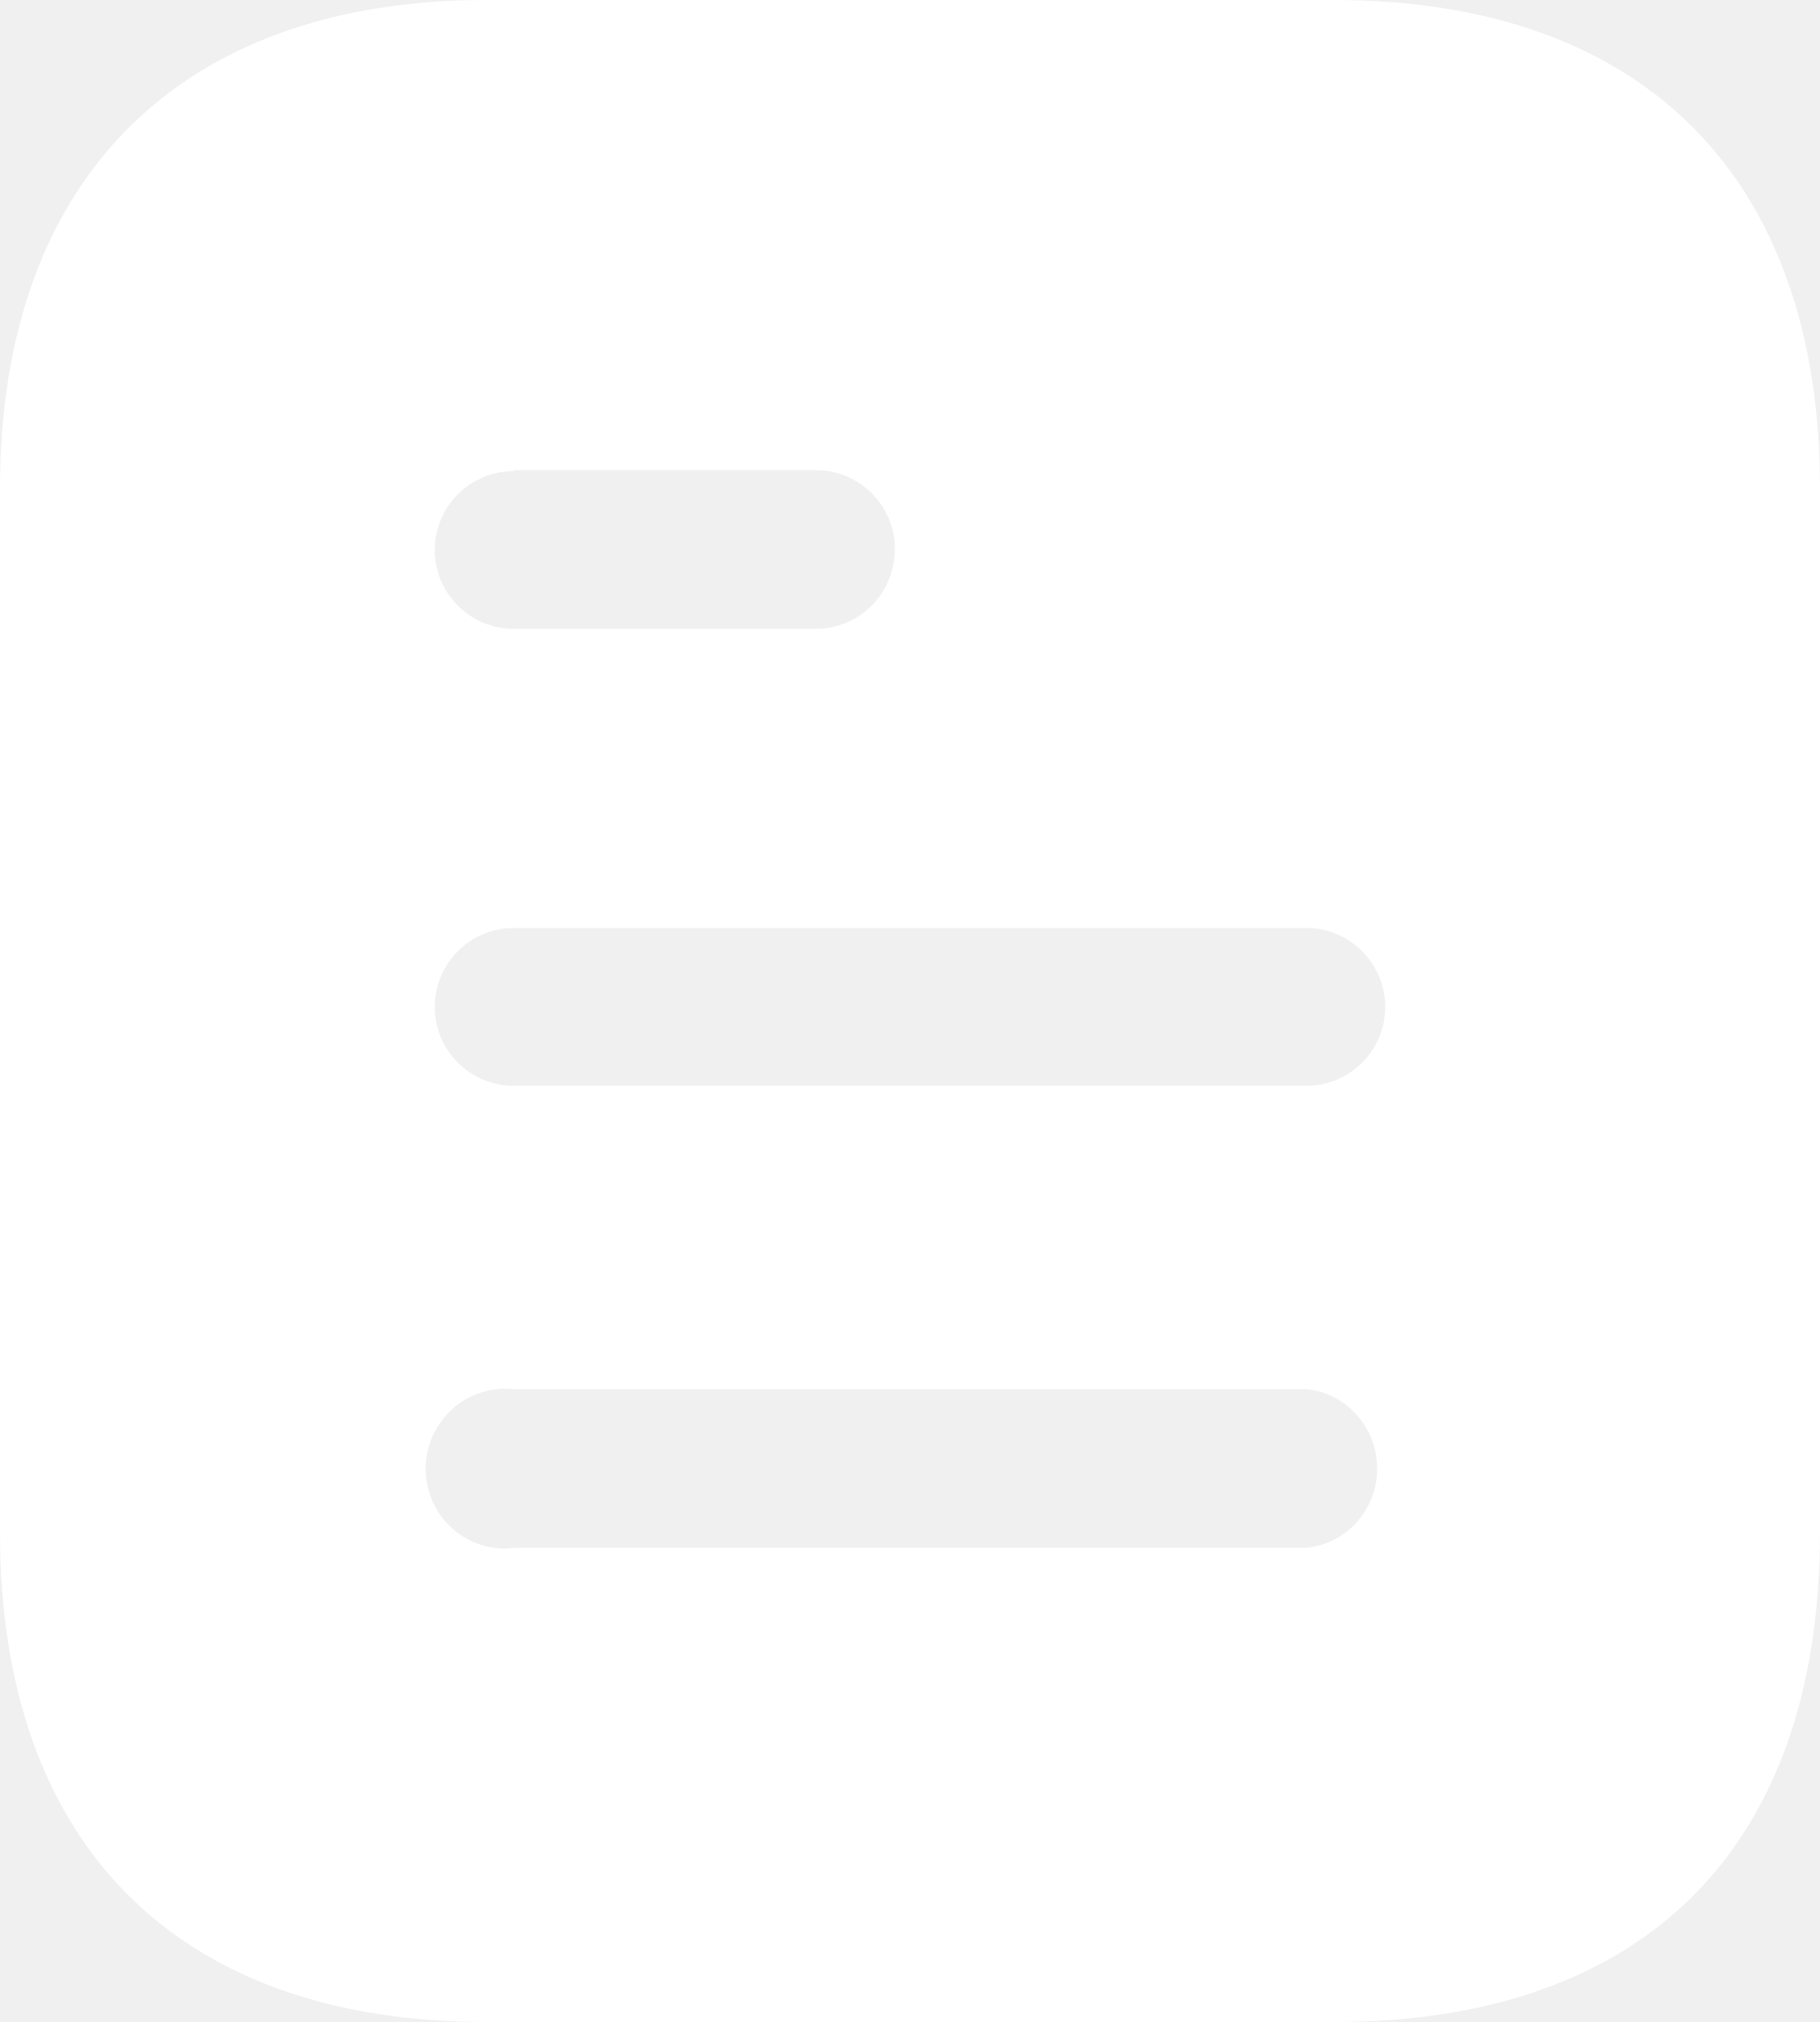
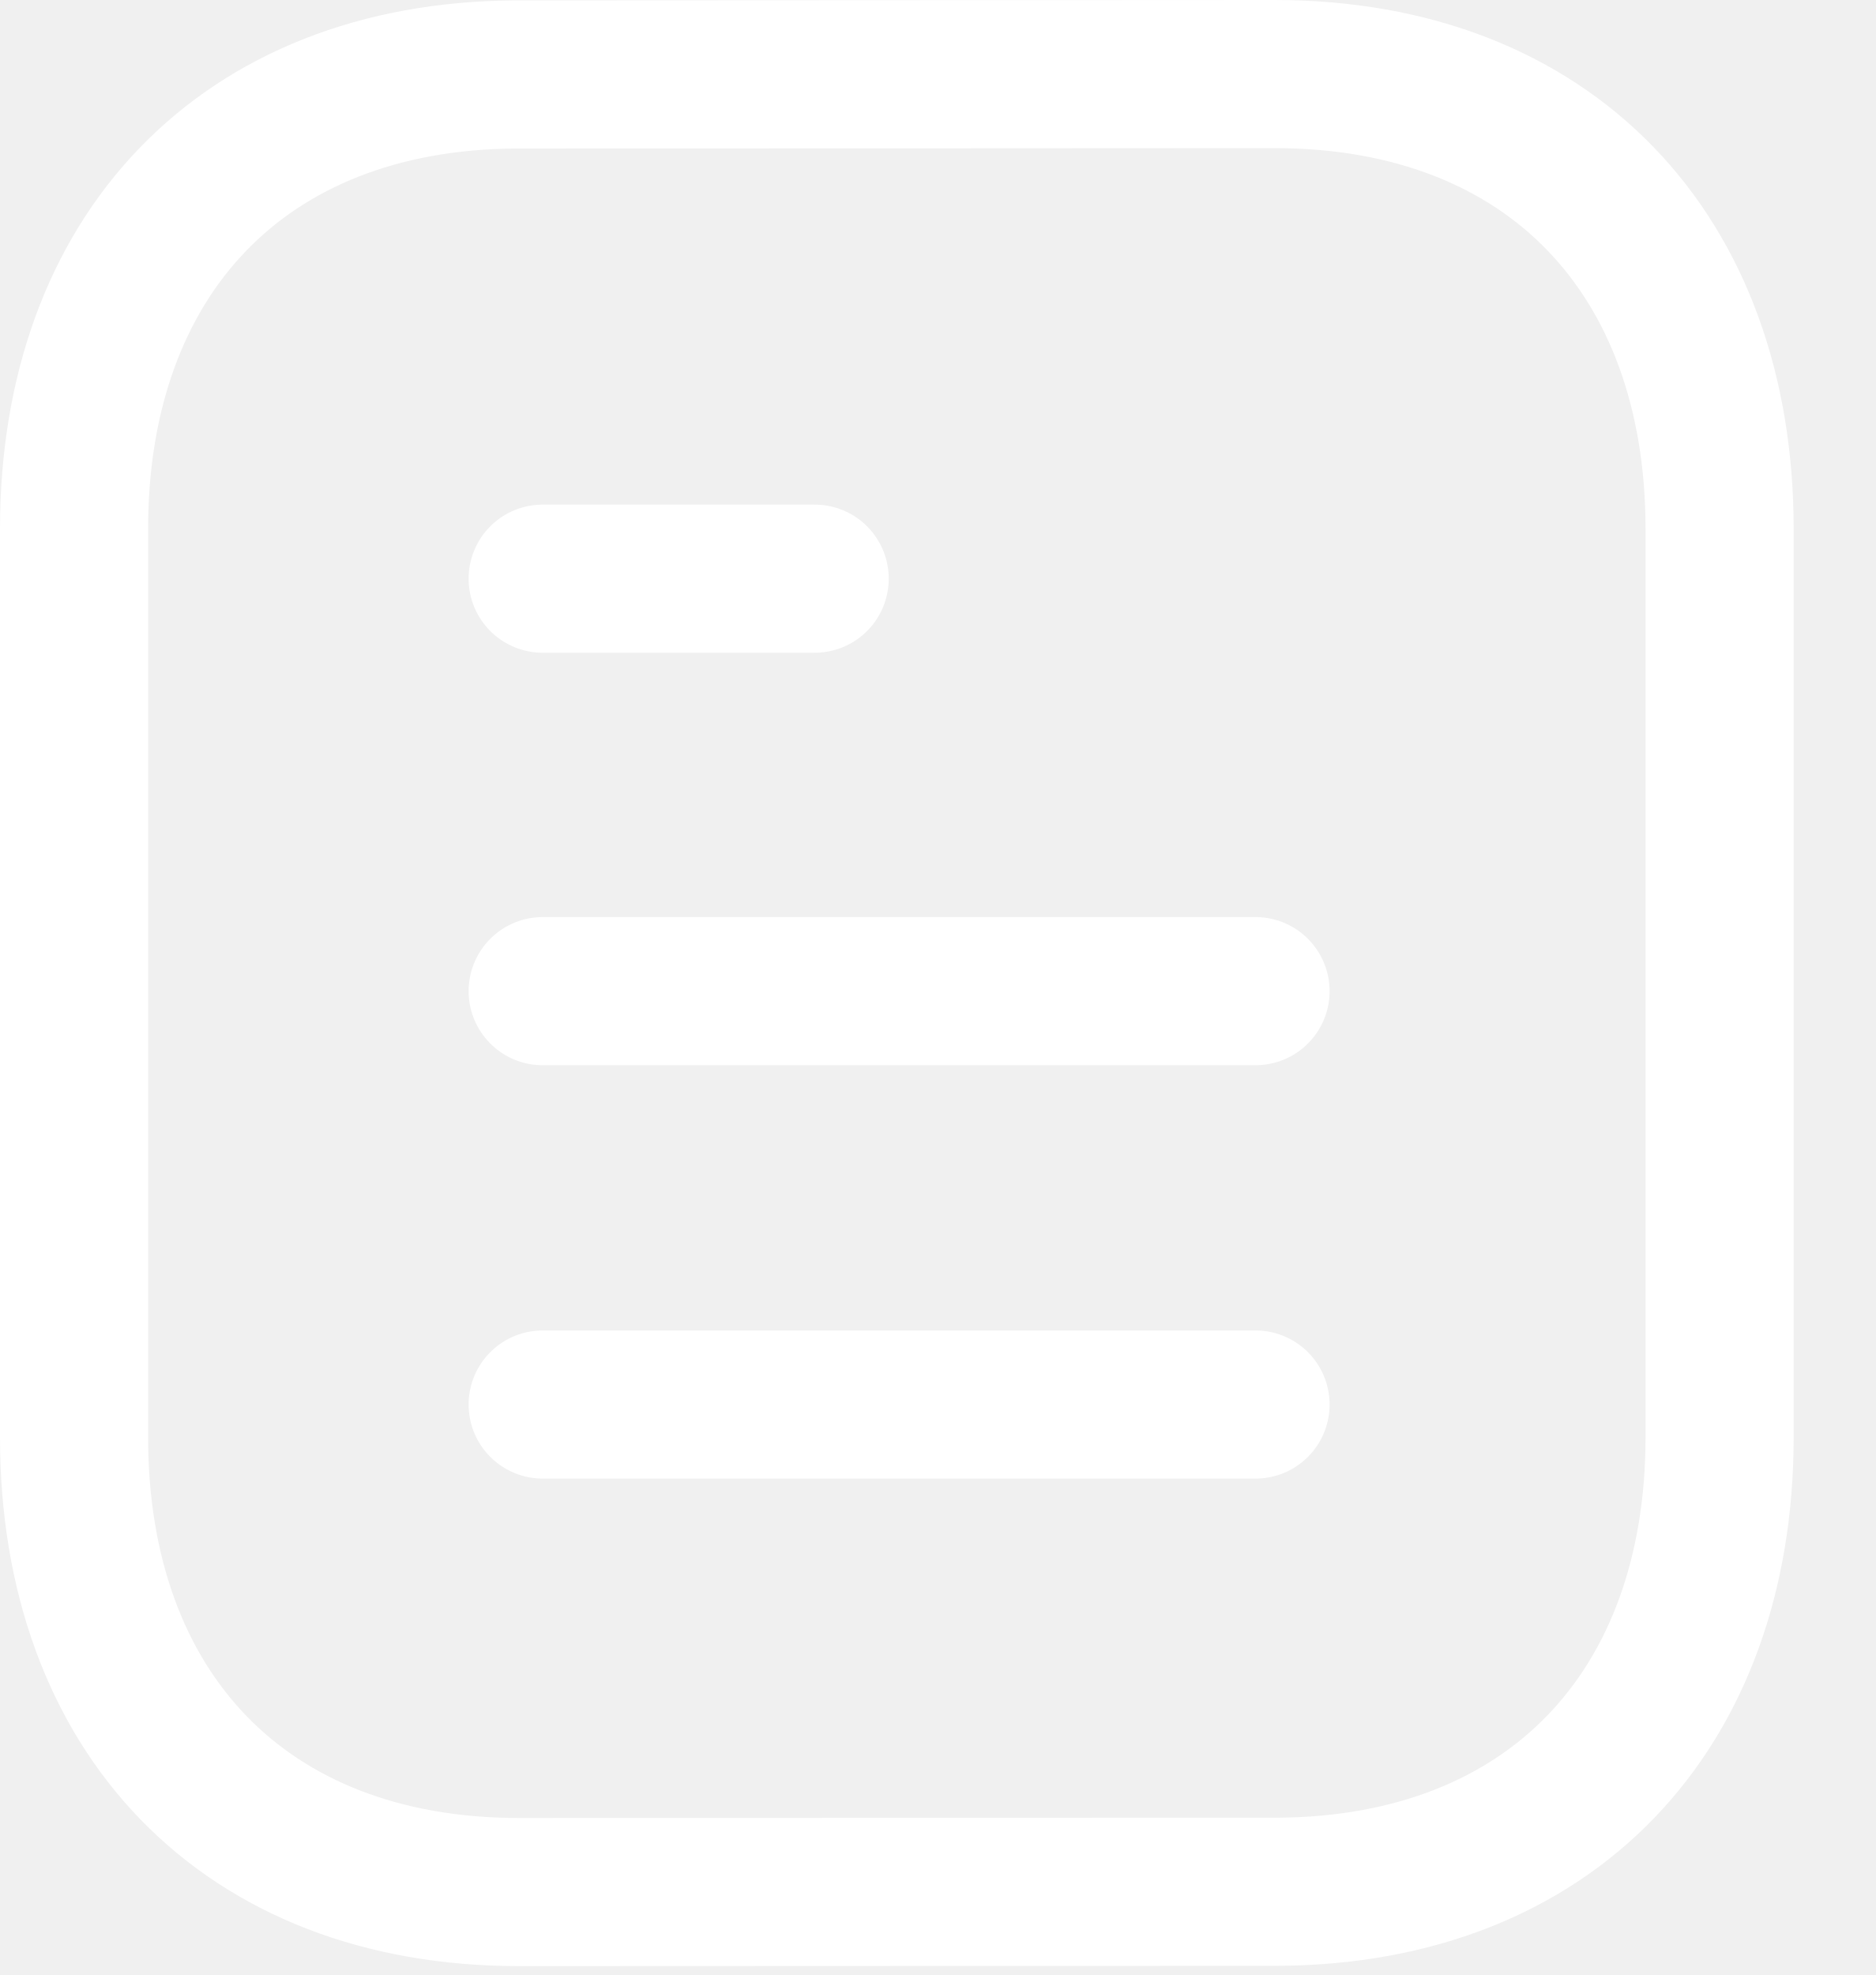
- <svg xmlns="http://www.w3.org/2000/svg" width="18" height="20" viewBox="0 0 18 20" fill="none">
-   <path fill-rule="evenodd" clip-rule="evenodd" d="M4.81 0H13.191C16.28 0 18 1.78 18 4.83V15.16C18 18.26 16.28 20 13.191 20H4.81C1.77 20 0 18.26 0 15.16V4.83C0 1.78 1.77 0 4.81 0ZM5.08 4.66V4.65H8.069C8.5 4.65 8.85 5 8.85 5.429C8.85 5.87 8.5 6.22 8.069 6.22H5.08C4.649 6.22 4.3 5.87 4.3 5.44C4.3 5.01 4.649 4.66 5.08 4.66ZM5.08 10.74H12.92C13.35 10.74 13.7 10.39 13.7 9.96C13.7 9.53 13.35 9.179 12.92 9.179H5.08C4.649 9.179 4.3 9.53 4.3 9.96C4.3 10.39 4.649 10.74 5.08 10.74ZM5.08 15.31H12.92C13.319 15.27 13.62 14.929 13.62 14.53C13.62 14.12 13.319 13.78 12.92 13.74H5.08C4.78 13.71 4.49 13.85 4.33 14.11C4.17 14.36 4.17 14.69 4.33 14.95C4.49 15.2 4.78 15.35 5.08 15.31Z" fill="white" />
+ <svg xmlns="http://www.w3.org/2000/svg" width="19" height="20" viewBox="0 0 19 20" fill="none">
+   <path d="M12.716 14.223H5.496" stroke="white" stroke-width="1.5" stroke-linecap="round" stroke-linejoin="round" />
+   <path d="M12.716 10.037H5.496" stroke="white" stroke-width="1.5" stroke-linecap="round" stroke-linejoin="round" />
+   <path d="M8.251 5.86H5.496" stroke="white" stroke-width="1.5" stroke-linecap="round" stroke-linejoin="round" />
+   <path fill-rule="evenodd" clip-rule="evenodd" d="M12.909 0.75C12.909 0.75 5.231 0.754 5.219 0.754C2.459 0.771 0.75 2.587 0.75 5.357V14.553C0.75 17.337 2.472 19.16 5.256 19.16C5.256 19.16 12.932 19.157 12.945 19.157C15.706 19.14 17.416 17.323 17.416 14.553V5.357C17.416 2.573 15.693 0.75 12.909 0.75Z" stroke="white" stroke-width="1.5" stroke-linecap="round" stroke-linejoin="round" />
</svg>
